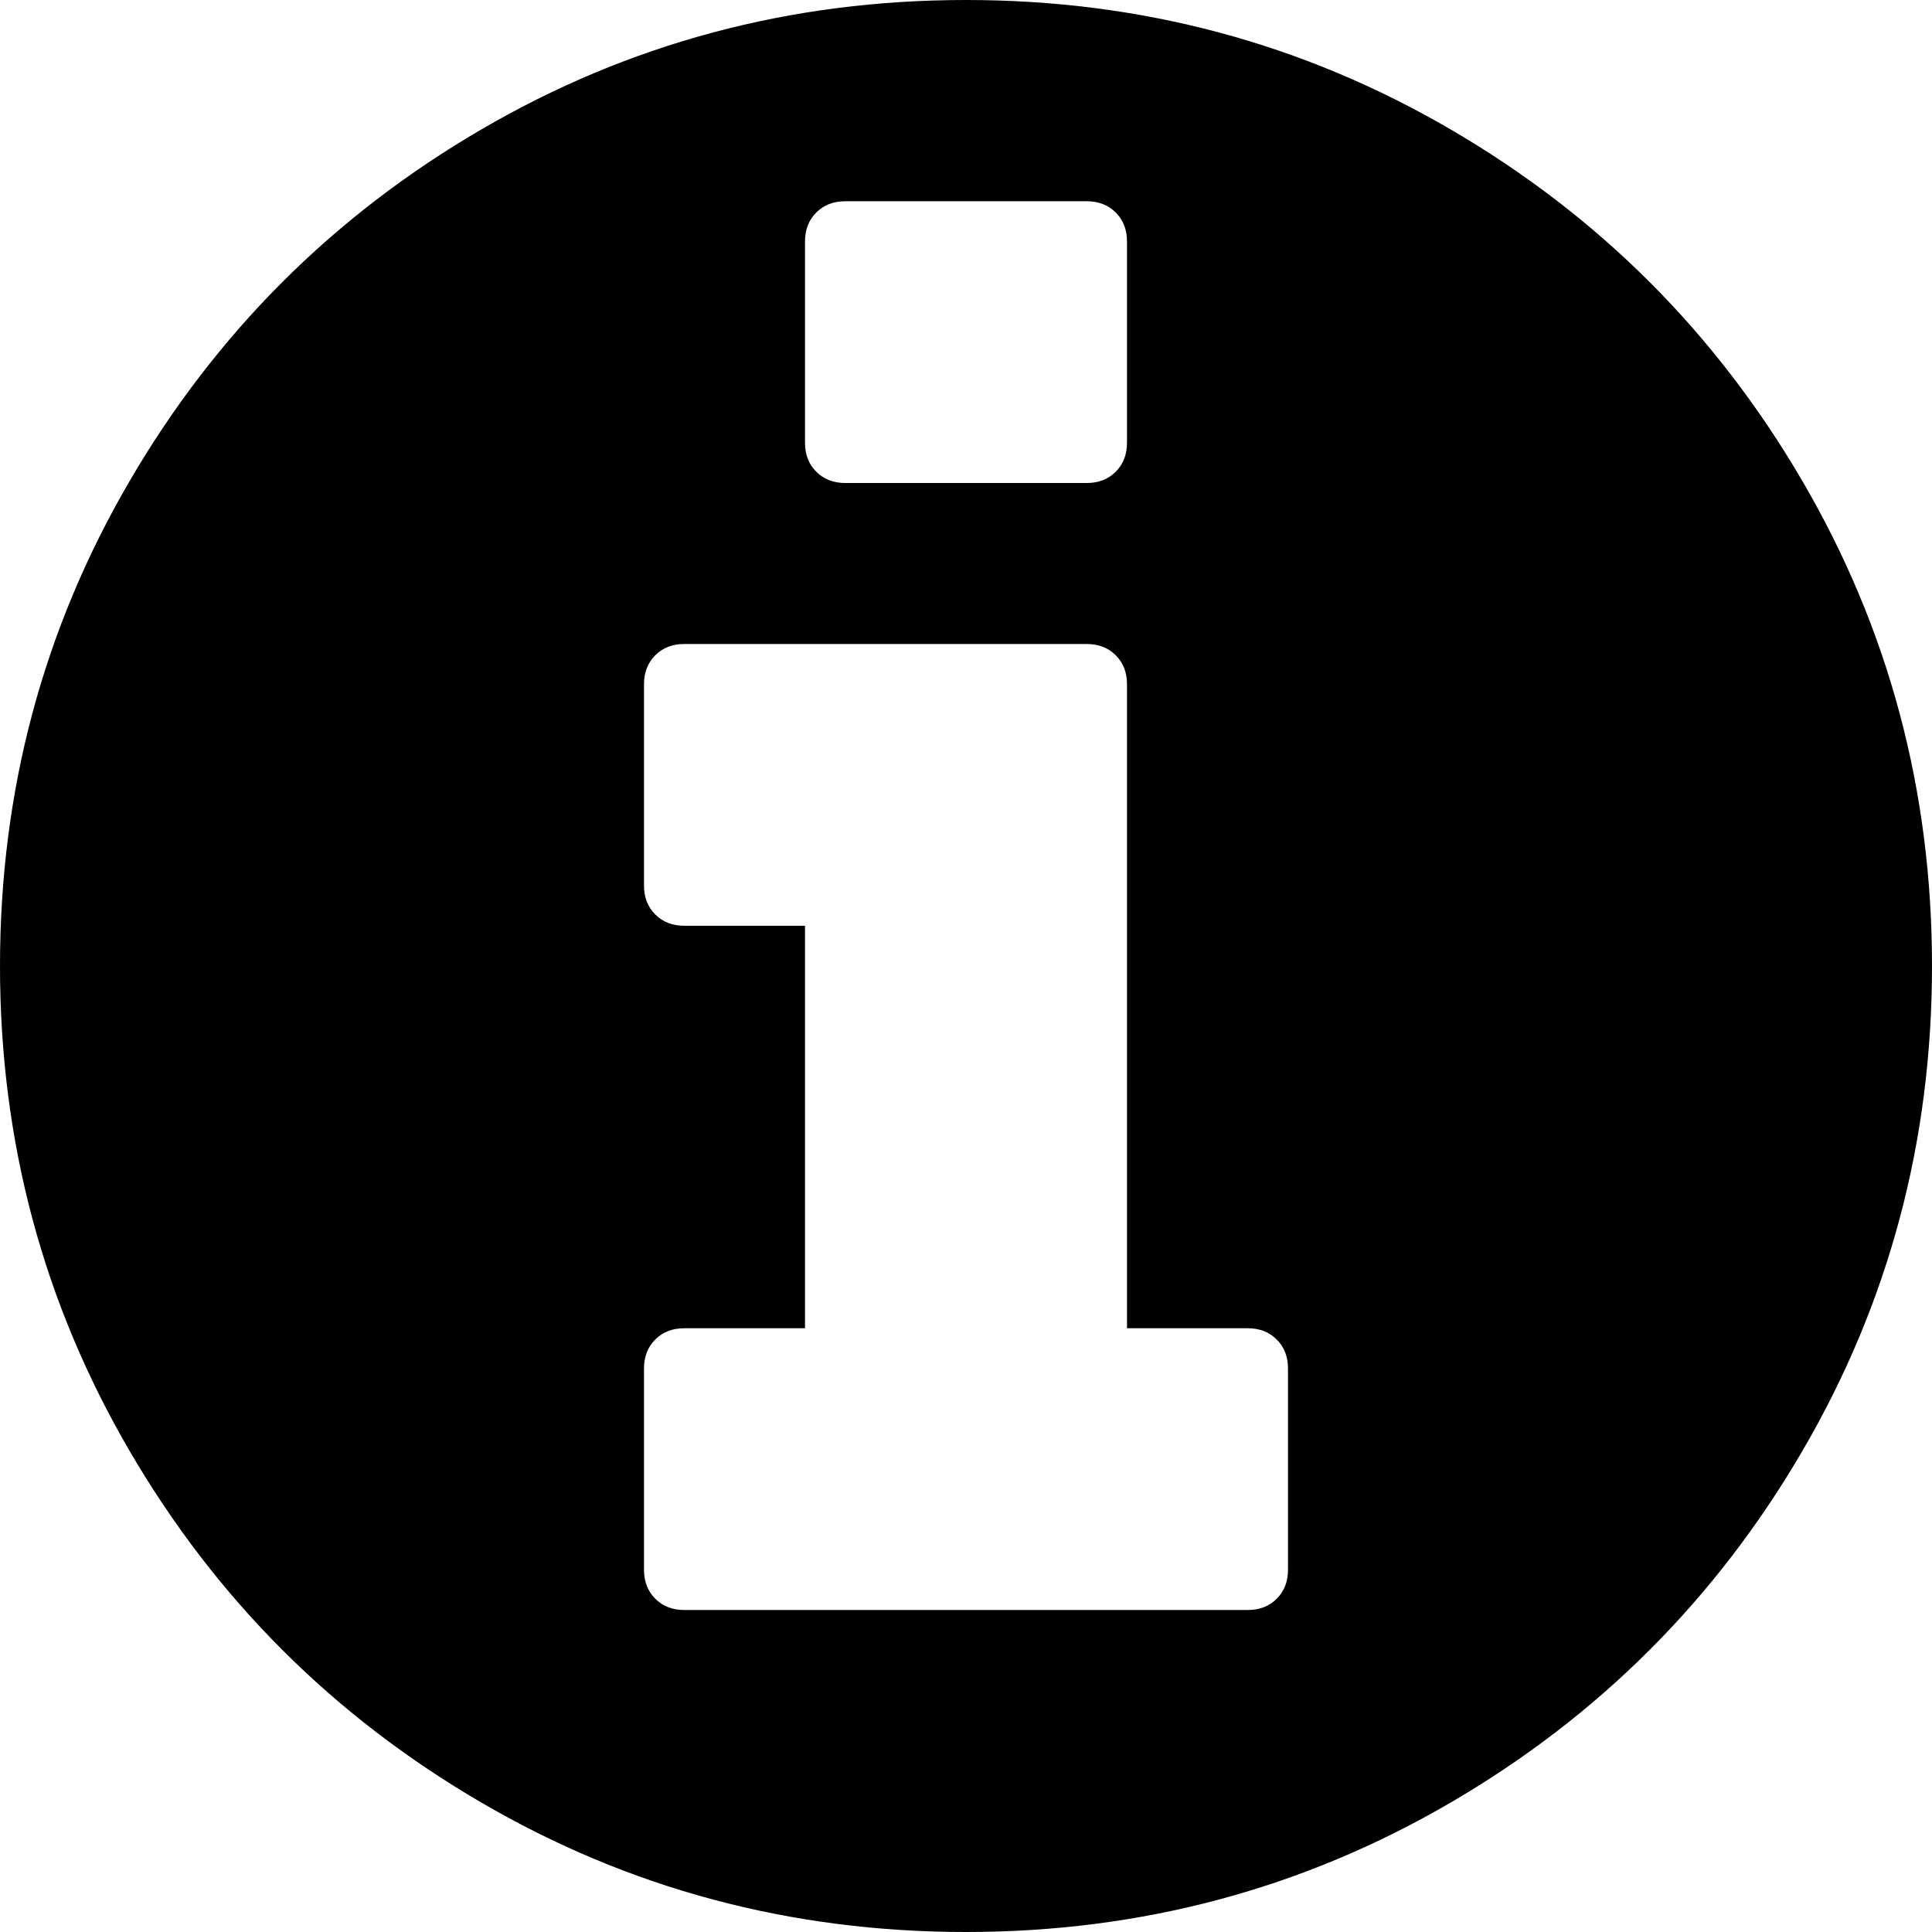
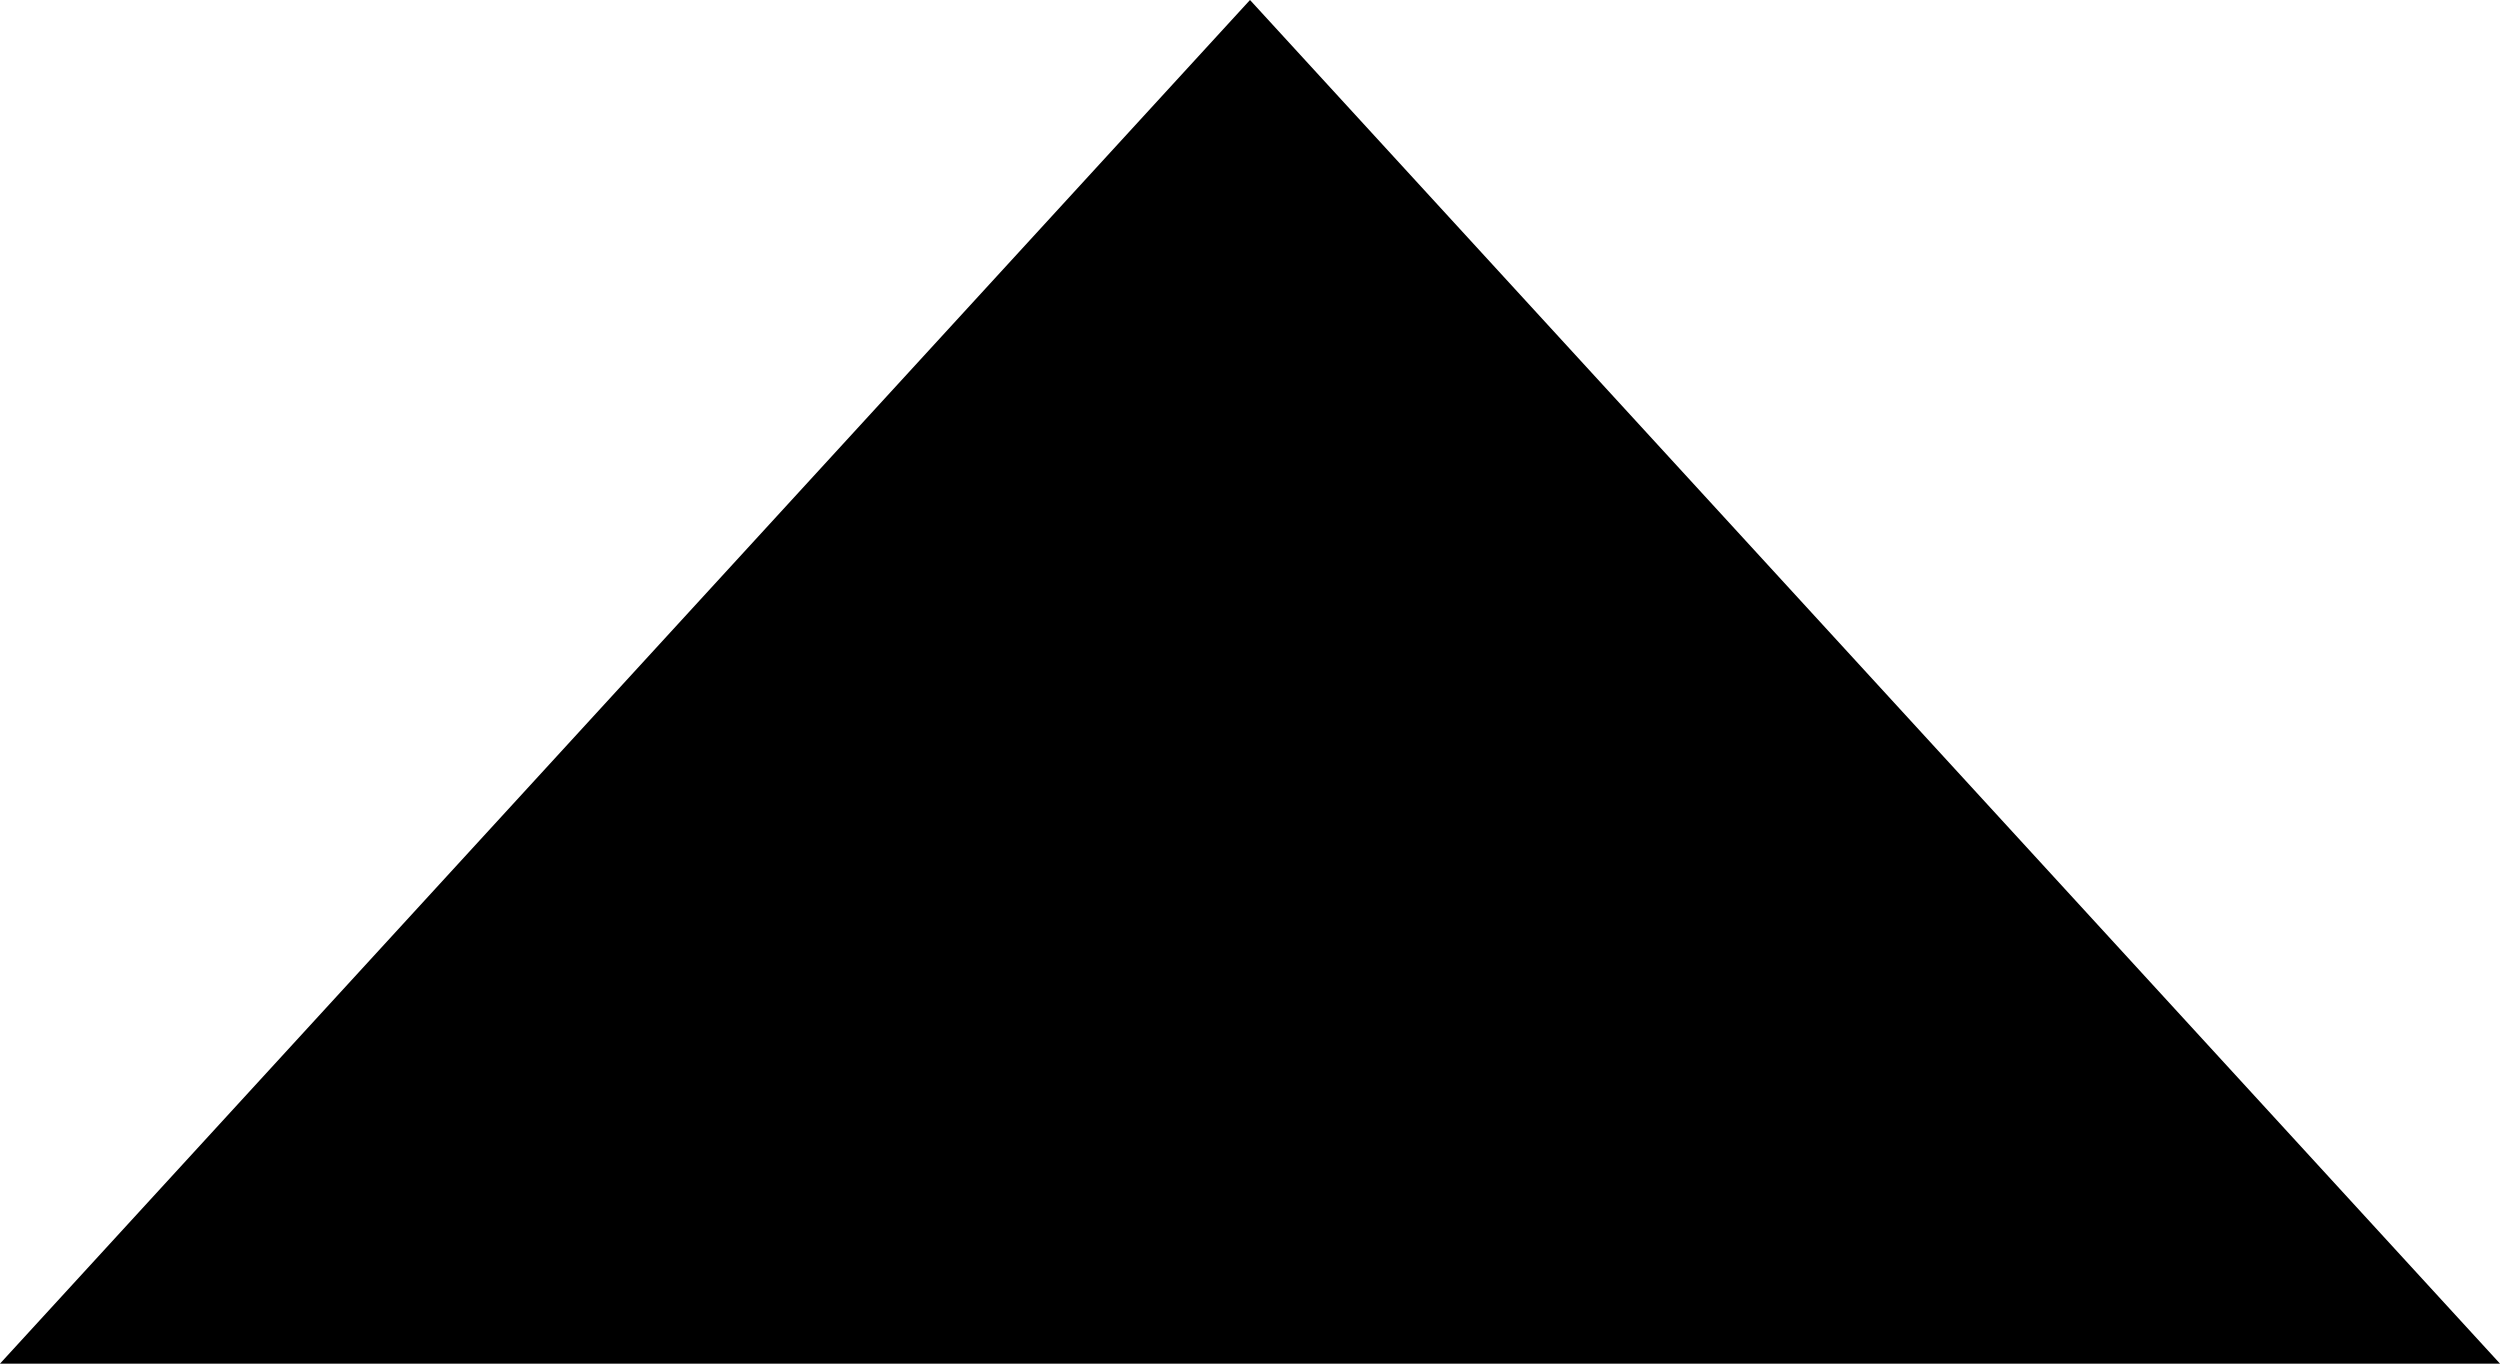
- <svg xmlns="http://www.w3.org/2000/svg" version="1.1" width="12px" height="12px">
-   <g transform="matrix(1 0 0 1 -1127 -51 )">
-     <path d="M 7.93 9.93  C 7.977 9.883  8 9.823  8 9.75  L 8 8.5  C 8 8.427  7.977 8.367  7.93 8.32  C 7.883 8.273  7.823 8.25  7.75 8.25  L 7 8.25  L 7 4.25  C 7 4.177  6.977 4.117  6.93 4.07  C 6.883 4.023  6.823 4  6.75 4  L 4.25 4  C 4.177 4  4.117 4.023  4.07 4.07  C 4.023 4.117  4 4.177  4 4.25  L 4 5.5  C 4 5.573  4.023 5.633  4.07 5.68  C 4.117 5.727  4.177 5.75  4.25 5.75  L 5 5.75  L 5 8.25  L 4.25 8.25  C 4.177 8.25  4.117 8.273  4.07 8.32  C 4.023 8.367  4 8.427  4 8.5  L 4 9.75  C 4 9.823  4.023 9.883  4.07 9.93  C 4.117 9.977  4.177 10  4.25 10  L 7.75 10  C 7.823 10  7.883 9.977  7.93 9.93  Z M 6.93 2.93  C 6.977 2.883  7 2.823  7 2.75  L 7 1.5  C 7 1.427  6.977 1.367  6.93 1.32  C 6.883 1.273  6.823 1.25  6.75 1.25  L 5.25 1.25  C 5.177 1.25  5.117 1.273  5.07 1.32  C 5.023 1.367  5 1.427  5 1.5  L 5 2.75  C 5 2.823  5.023 2.883  5.07 2.93  C 5.117 2.977  5.177 3  5.25 3  L 6.75 3  C 6.823 3  6.883 2.977  6.93 2.93  Z M 11.195 2.988  C 11.732 3.908  12 4.911  12 6  C 12 7.089  11.732 8.092  11.195 9.012  C 10.659 9.931  9.931 10.659  9.012 11.195  C 8.092 11.732  7.089 12  6 12  C 4.911 12  3.908 11.732  2.988 11.195  C 2.069 10.659  1.341 9.931  0.805 9.012  C 0.268 8.092  0 7.089  0 6  C 0 4.911  0.268 3.908  0.805 2.988  C 1.341 2.069  2.069 1.341  2.988 0.805  C 3.908 0.268  4.911 0  6 0  C 7.089 0  8.092 0.268  9.012 0.805  C 9.931 1.341  10.659 2.069  11.195 2.988  Z " fill-rule="nonzero" fill="#000000" stroke="none" transform="matrix(1 0 0 1 1127 51 )" />
+ <svg xmlns="http://www.w3.org/2000/svg" version="1.1" width="22px" height="12px">
+   <g transform="matrix(1 0 0 1 -1106 -149 )">
+     <path d="M 1106 161  L 1117 149  L 1128 161  L 1106 161  Z " fill-rule="nonzero" fill="#000000" stroke="none" />
  </g>
</svg>
